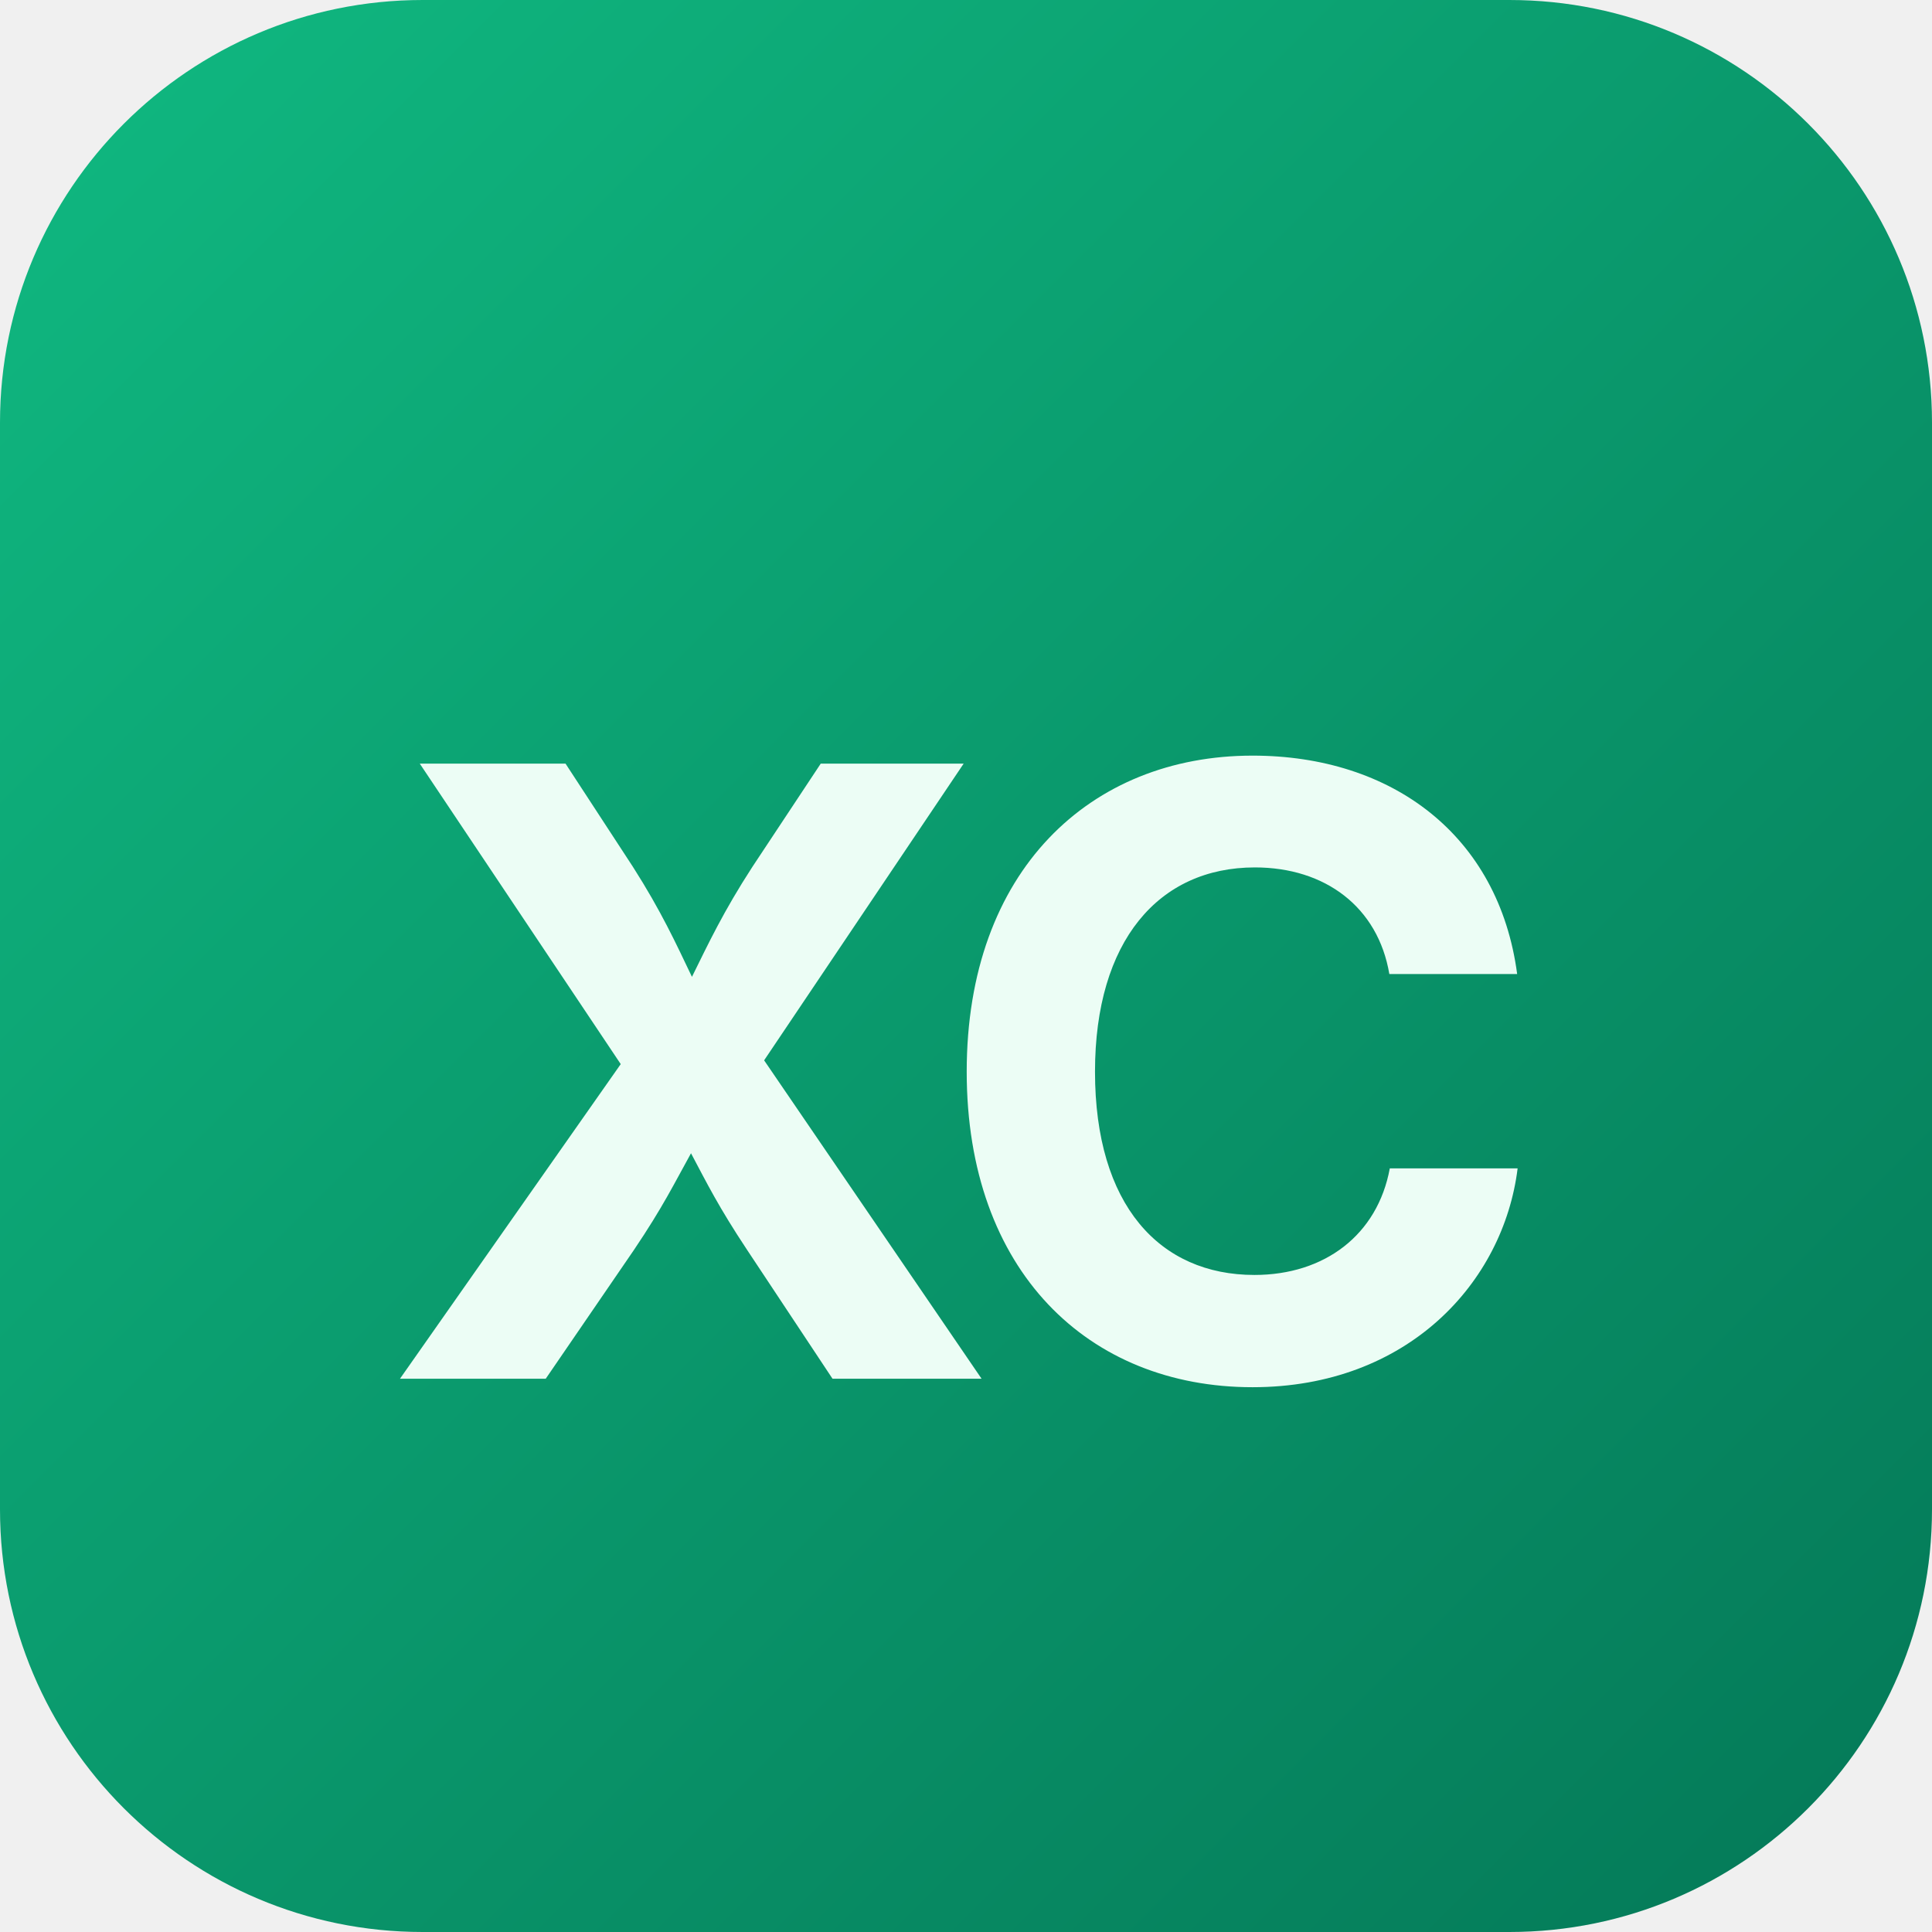
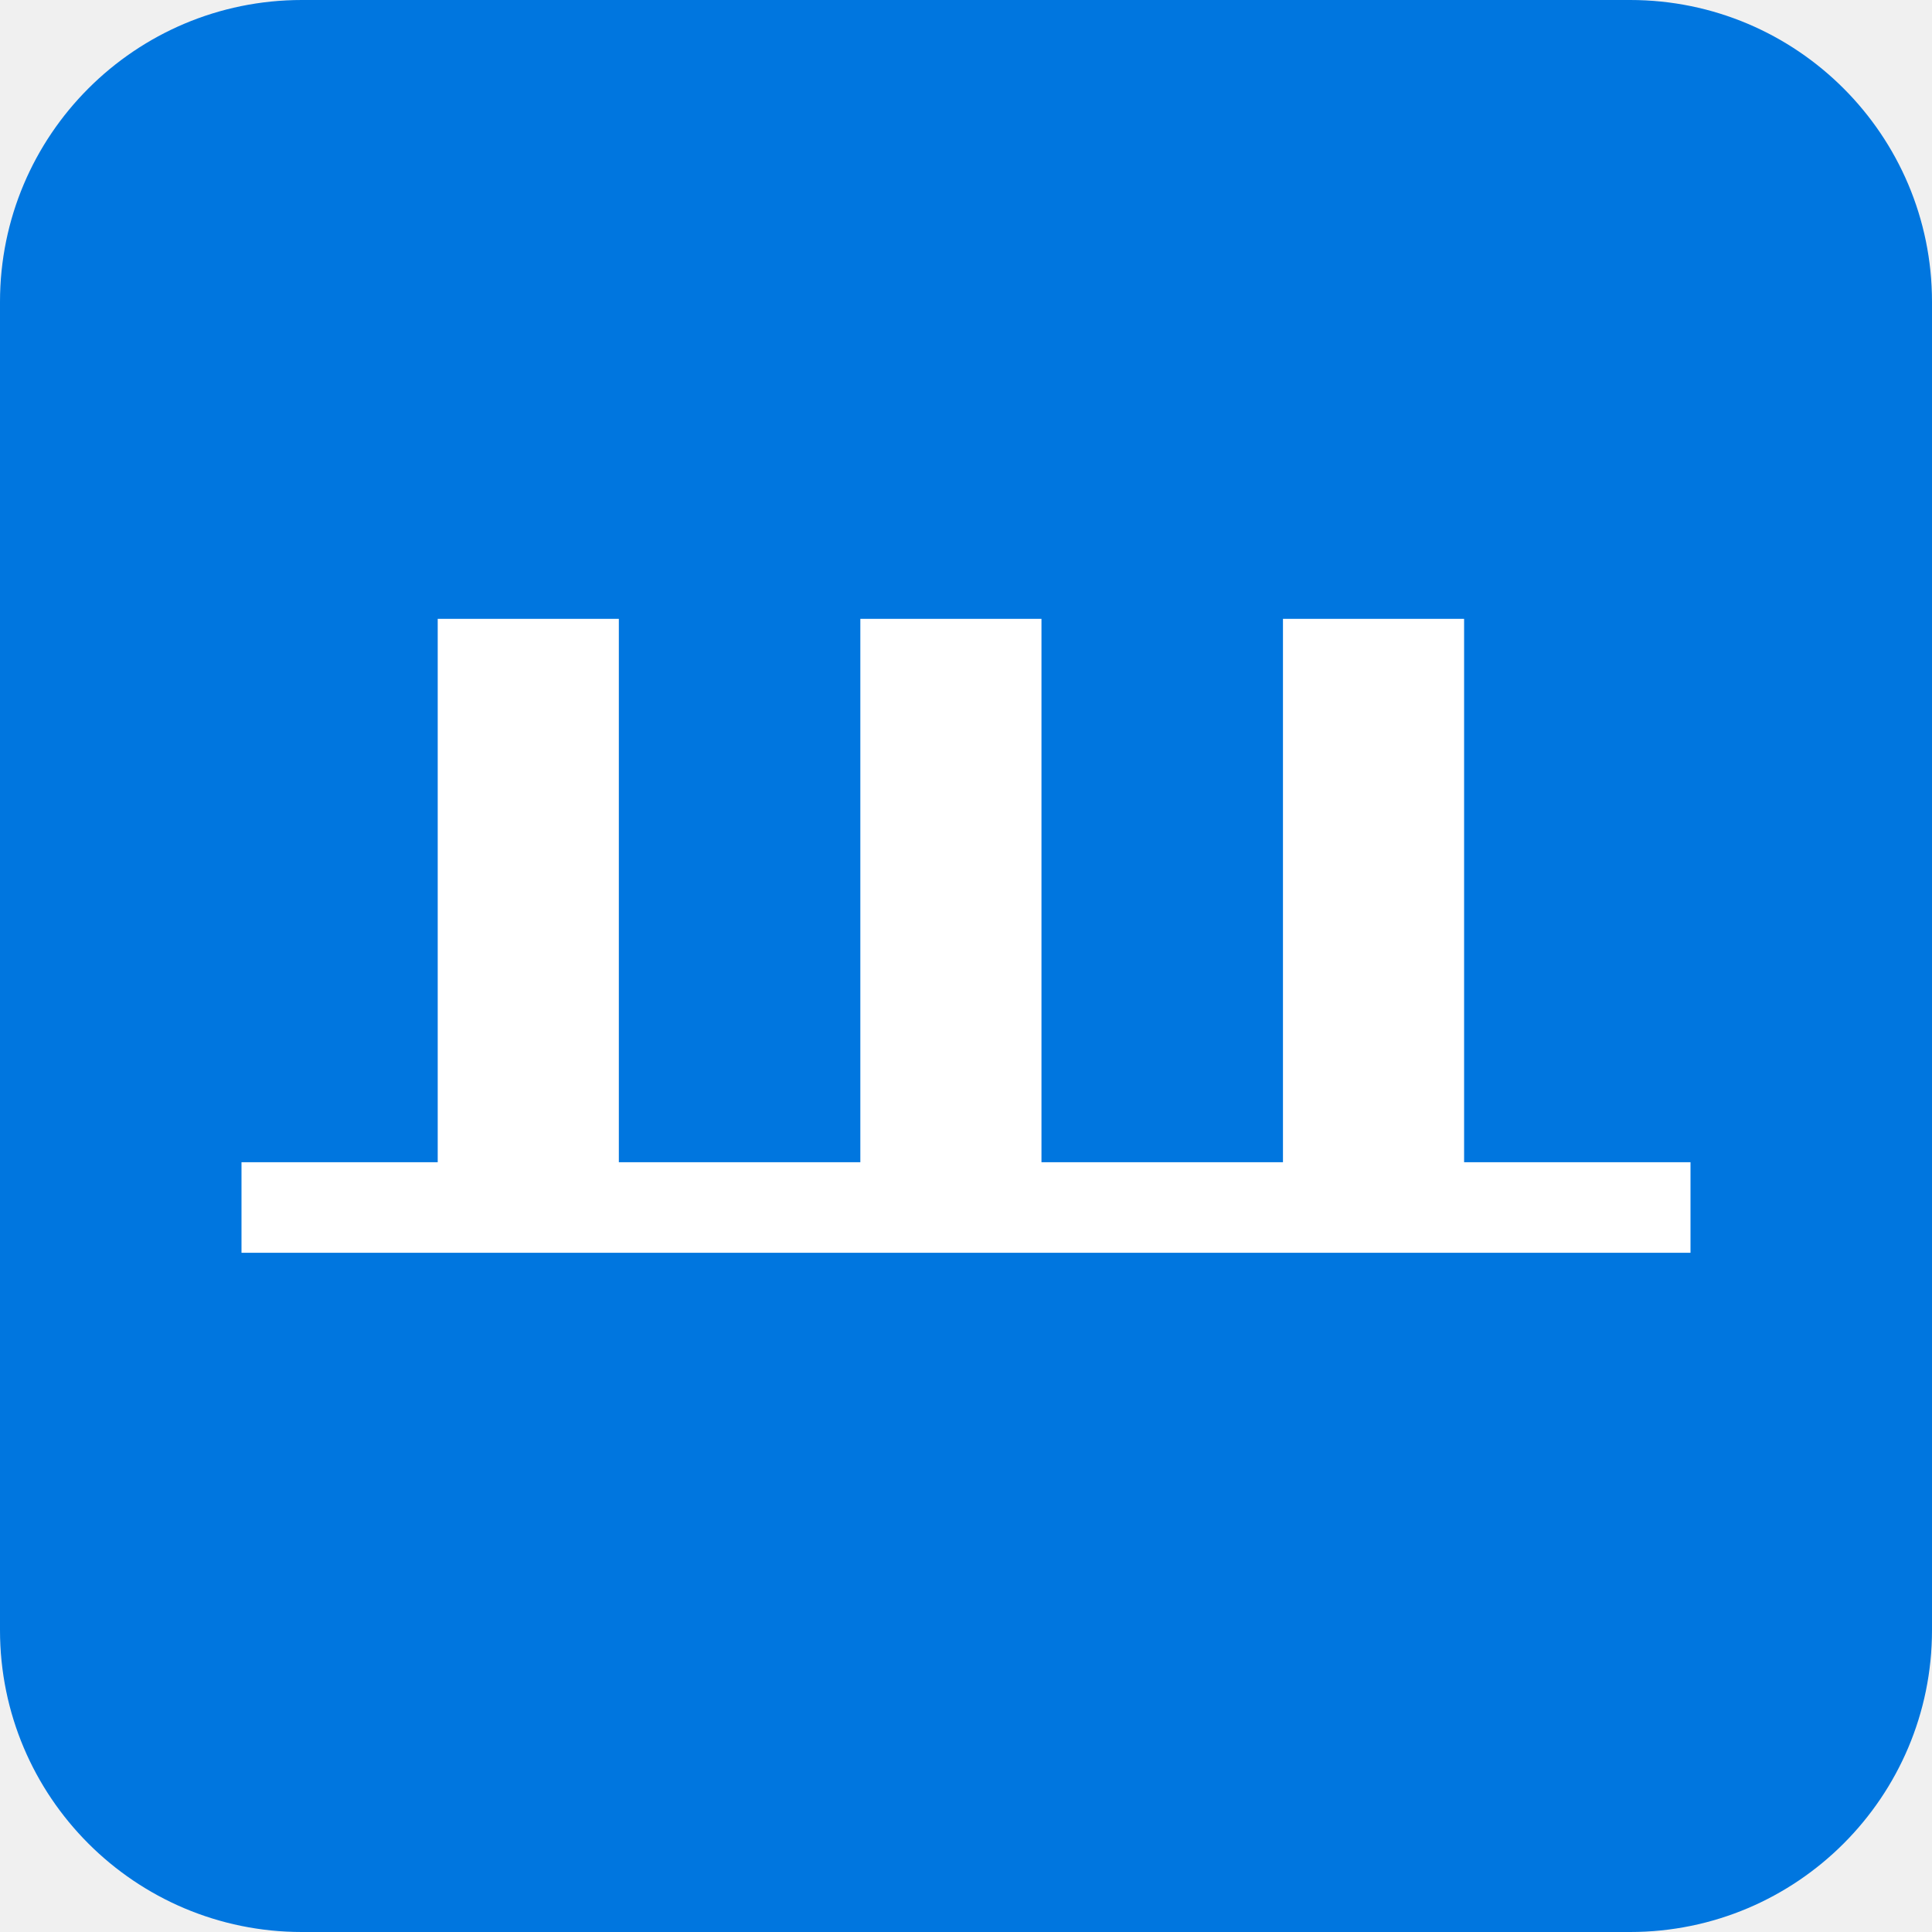
<svg xmlns="http://www.w3.org/2000/svg" viewBox="0 0 64 64">
-   <defs>
-     <linearGradient id="g" x1="0" y1="0" x2="64" y2="64" gradientUnits="userSpaceOnUse">
-       <stop offset="0" stop-color="#10b981" />
-       <stop offset="1" stop-color="#047857" />
-     </linearGradient>
-   </defs>
-   <rect width="64" height="64" rx="14" fill="url(#g)" />
-   <text x="50%" y="55%" text-anchor="middle" dominant-baseline="middle" fill="#ecfdf5" font-family="Inter, system-ui, sans-serif" font-weight="700" font-size="28" letter-spacing="-1">XC</text>
+   <rect width="64" height="64" rx="10" fill="#0076df" />
+   <g fill="none" stroke="#ffffff" stroke-width="3" stroke-linejoin="miter" stroke-linecap="butt">
+     <polyline points="8,40 16,40 16,22 19,22 19,40 30,40 30,22 33,22 33,40 44,40 44,22 47,22 47,40 56,40" />
+   </g>
</svg>
